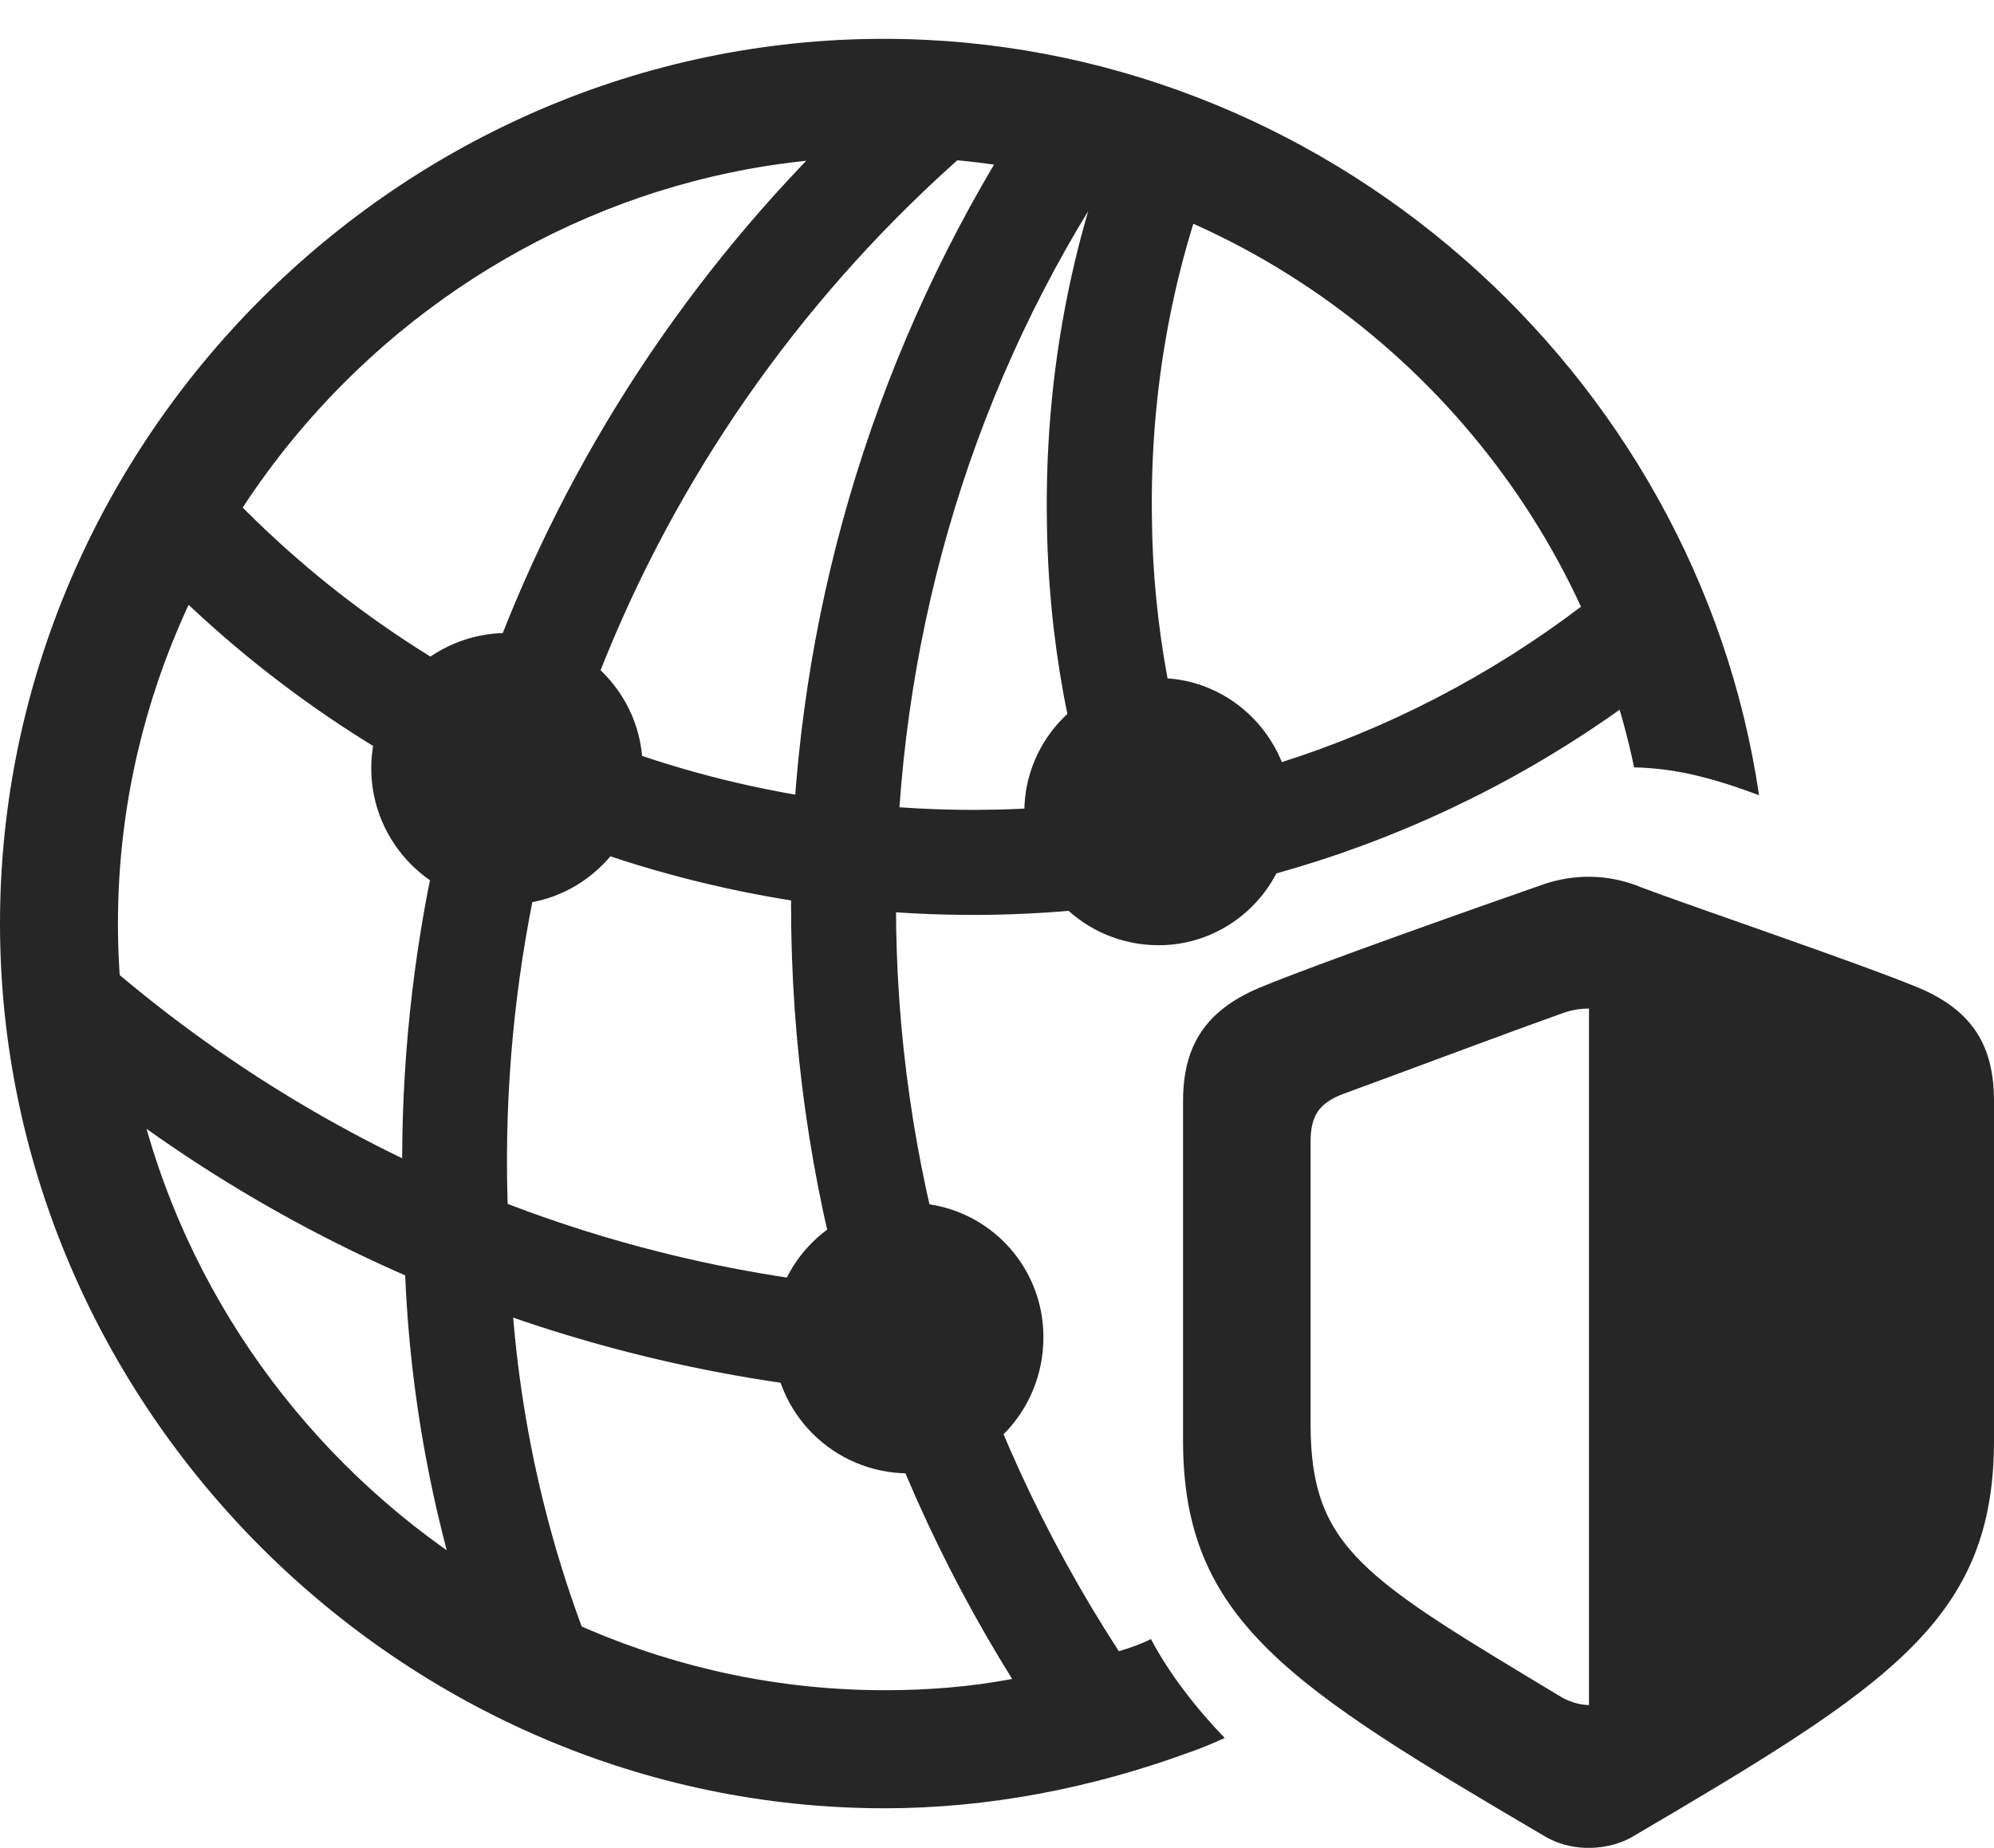
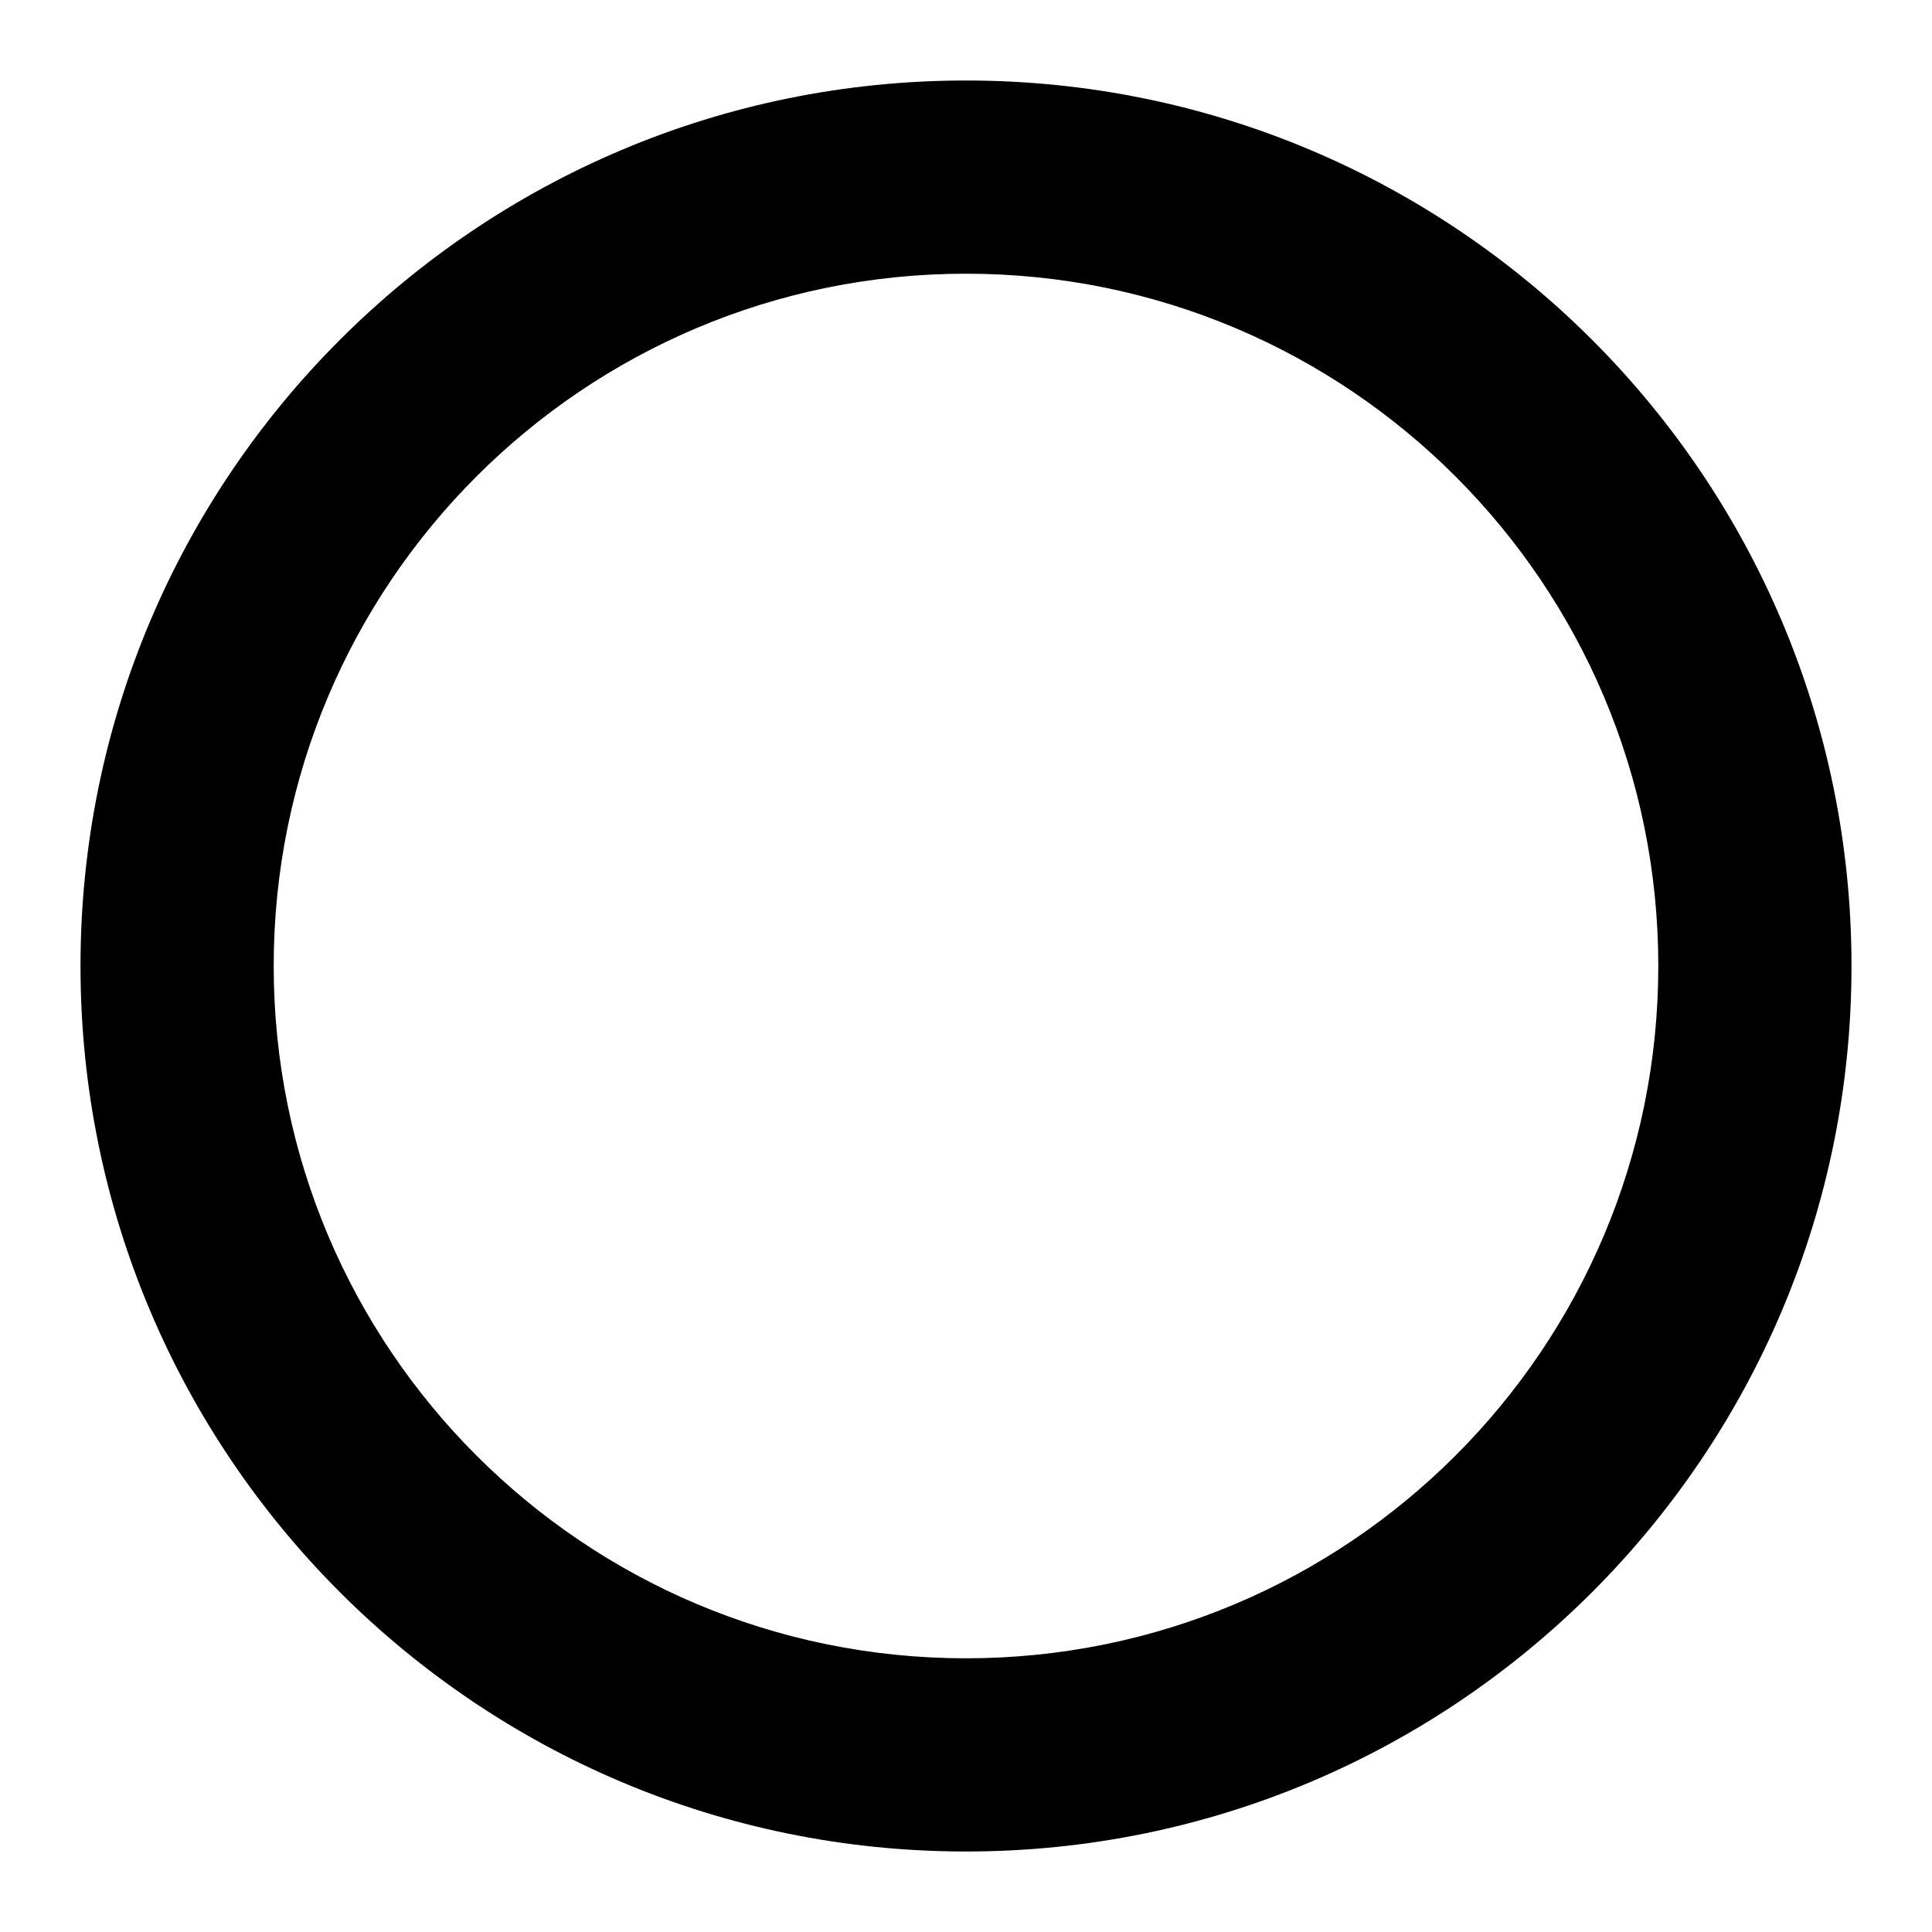
- <svg xmlns="http://www.w3.org/2000/svg" version="1.1" width="16.838" height="15.605">
+ <svg xmlns="http://www.w3.org/2000/svg" version="1.1" width="18" height="18" viewBox="0 0 24 24">
  <g>
-     <rect height="15.605" opacity="0" width="16.838" x="0" y="0" />
-     <path d="M7.471 15.27C8.342 15.27 9.214 15.101 10.034 14.801C10.144 14.764 10.247 14.72 10.342 14.676C10.107 14.434 9.873 14.134 9.719 13.841C9.631 13.885 9.543 13.915 9.448 13.944C8.174 11.981 7.566 9.798 7.566 7.645C7.566 5.47 8.166 3.382 9.302 1.602C11.558 2.276 13.315 4.166 13.799 6.48C14.15 6.488 14.458 6.568 14.854 6.715C14.326 3.133 11.177 0.328 7.463 0.328C3.376 0.328 0 3.712 0 7.799C0 11.878 3.384 15.27 7.471 15.27ZM7.471 14.273C3.933 14.273 0.996 11.336 0.996 7.799C0.996 4.261 3.926 1.324 7.463 1.324C7.771 1.324 8.086 1.346 8.394 1.39C7.273 3.28 6.68 5.433 6.68 7.645C6.68 9.989 7.332 12.23 8.547 14.178C8.196 14.244 7.844 14.273 7.471 14.273ZM1.179 4.693C2.988 6.62 5.537 7.733 8.247 7.726C10.378 7.718 12.415 7.008 14.062 5.704L13.652 4.884C12.136 6.144 10.247 6.832 8.247 6.839C5.647 6.847 3.23 5.719 1.589 3.785ZM4.021 13.907L5.076 14.149C4.578 12.97 4.321 11.725 4.299 10.443C4.094 6.803 5.654 3.331 8.452 1.039L7.522 0.672C4.746 3.133 3.215 6.715 3.413 10.457C3.428 11.629 3.633 12.787 4.021 13.907ZM8.057 10.912C5.361 10.846 2.703 9.813 0.608 7.879L0.396 8.875C2.607 10.765 5.376 11.754 8.159 11.805ZM10.21 7.022C9.91 6.187 9.734 5.287 9.727 4.364C9.712 3.338 9.888 2.32 10.254 1.383L9.404 1.141C9.016 2.166 8.826 3.25 8.84 4.371C8.848 5.382 9.031 6.363 9.368 7.293ZM4.285 7.638C4.915 7.638 5.427 7.118 5.427 6.488C5.427 5.858 4.915 5.345 4.285 5.345C3.647 5.345 3.135 5.858 3.135 6.488C3.135 7.118 3.647 7.638 4.285 7.638ZM9.785 7.982C10.4 7.982 10.906 7.477 10.906 6.854C10.906 6.239 10.4 5.726 9.785 5.726C9.155 5.726 8.65 6.239 8.65 6.854C8.65 7.477 9.155 7.982 9.785 7.982ZM7.676 12.442C8.306 12.442 8.811 11.93 8.811 11.292C8.811 10.663 8.306 10.157 7.676 10.157C7.039 10.157 6.526 10.663 6.526 11.292C6.526 11.93 7.039 12.442 7.676 12.442ZM9.99 12.164C9.99 13.68 10.884 14.237 13.052 15.511C13.293 15.65 13.594 15.621 13.784 15.511C15.952 14.237 16.838 13.68 16.838 12.164L16.838 9.3C16.838 8.846 16.67 8.539 16.201 8.341C15.725 8.143 14.26 7.645 13.872 7.498C13.579 7.374 13.286 7.381 13.03 7.469C12.568 7.63 11.111 8.143 10.635 8.341C10.166 8.539 9.99 8.846 9.99 9.3ZM11.067 12.025L11.067 9.644C11.067 9.425 11.133 9.315 11.352 9.234C11.873 9.044 12.649 8.751 13.162 8.568C13.257 8.531 13.33 8.517 13.418 8.517L13.418 14.398C13.345 14.398 13.271 14.376 13.198 14.339C11.521 13.329 11.067 13.079 11.067 12.025Z" fill="#000000" fill-opacity="0.85" />
+     <path d="M12,1 C18.075,1 23,5.925 23,12 C23,18.075 18.075,23 12,23 C5.925,23 1,18.075 1,12 C1,5.925 5.925,1 12,1 Z M12,3.4 C16.75,3.4 20.6,7.25 20.6,12 C20.6,16.75 16.75,20.6 12,20.6 C7.25,20.6 3.4,16.75 3.4,12 C3.4,7.25 7.25,3.4 12,3.4 Z" fill="#000000" fill-opacity="1" fill-rule="evenodd" />
  </g>
</svg>
